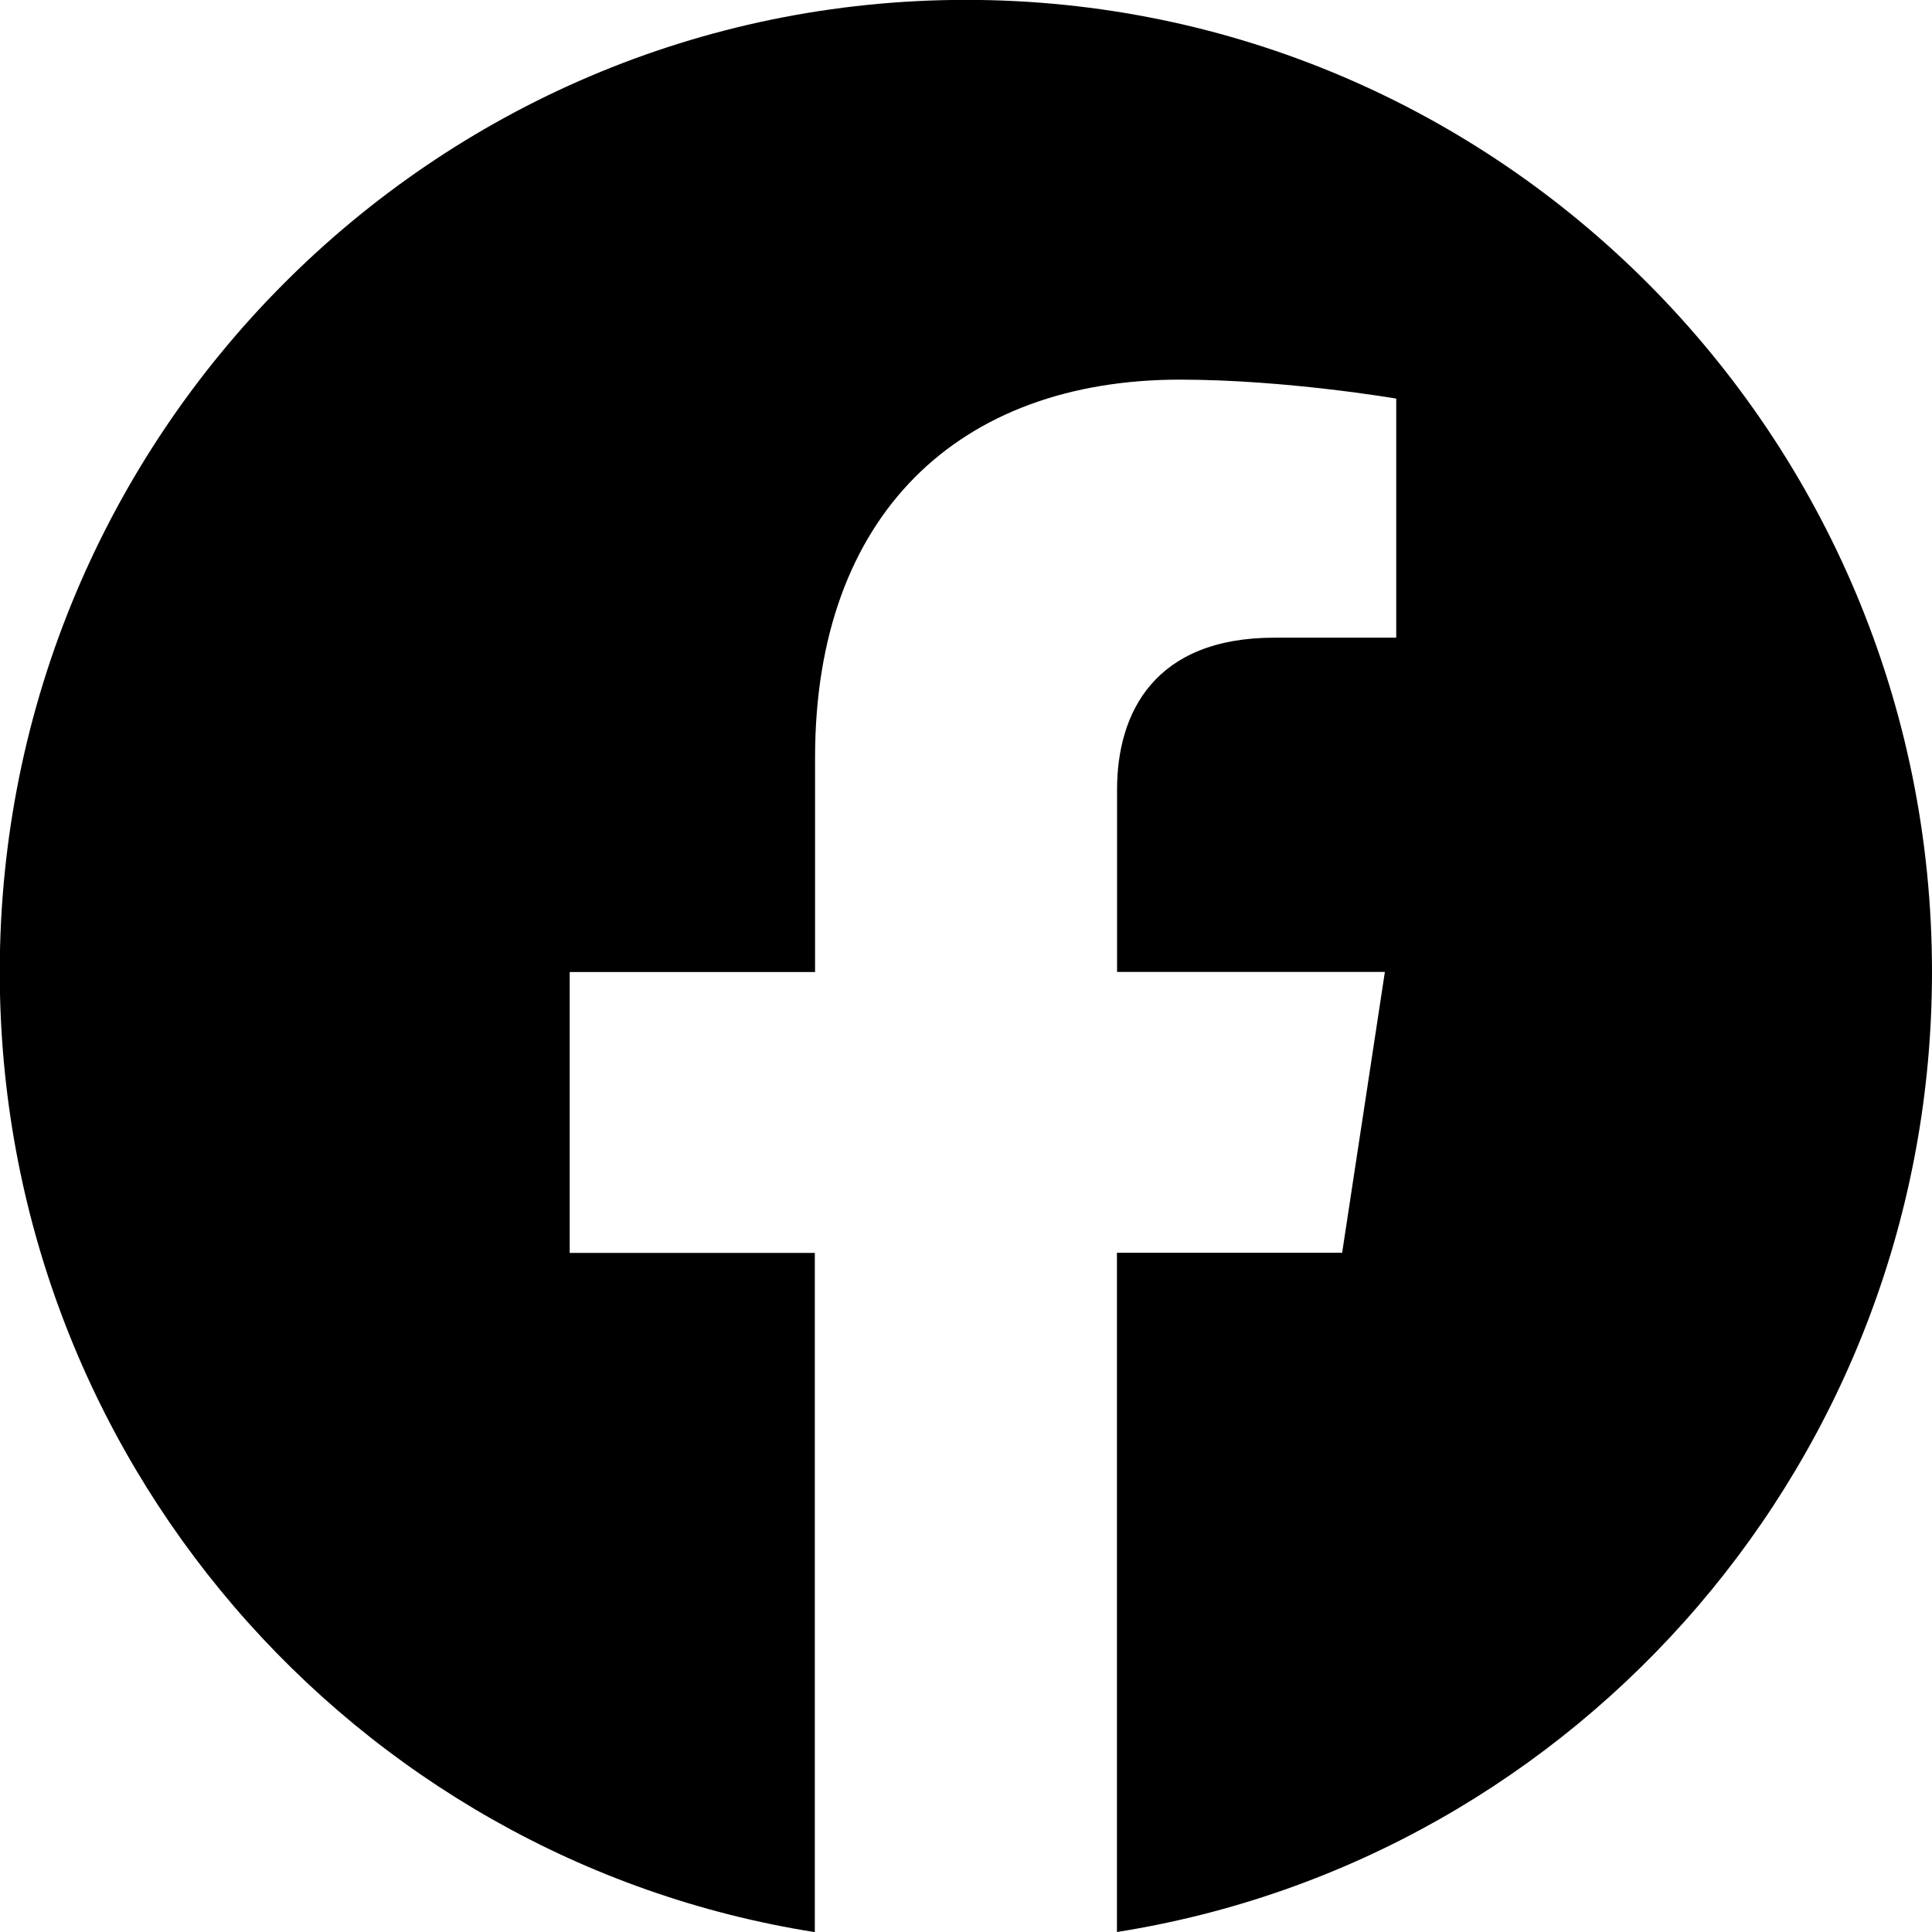
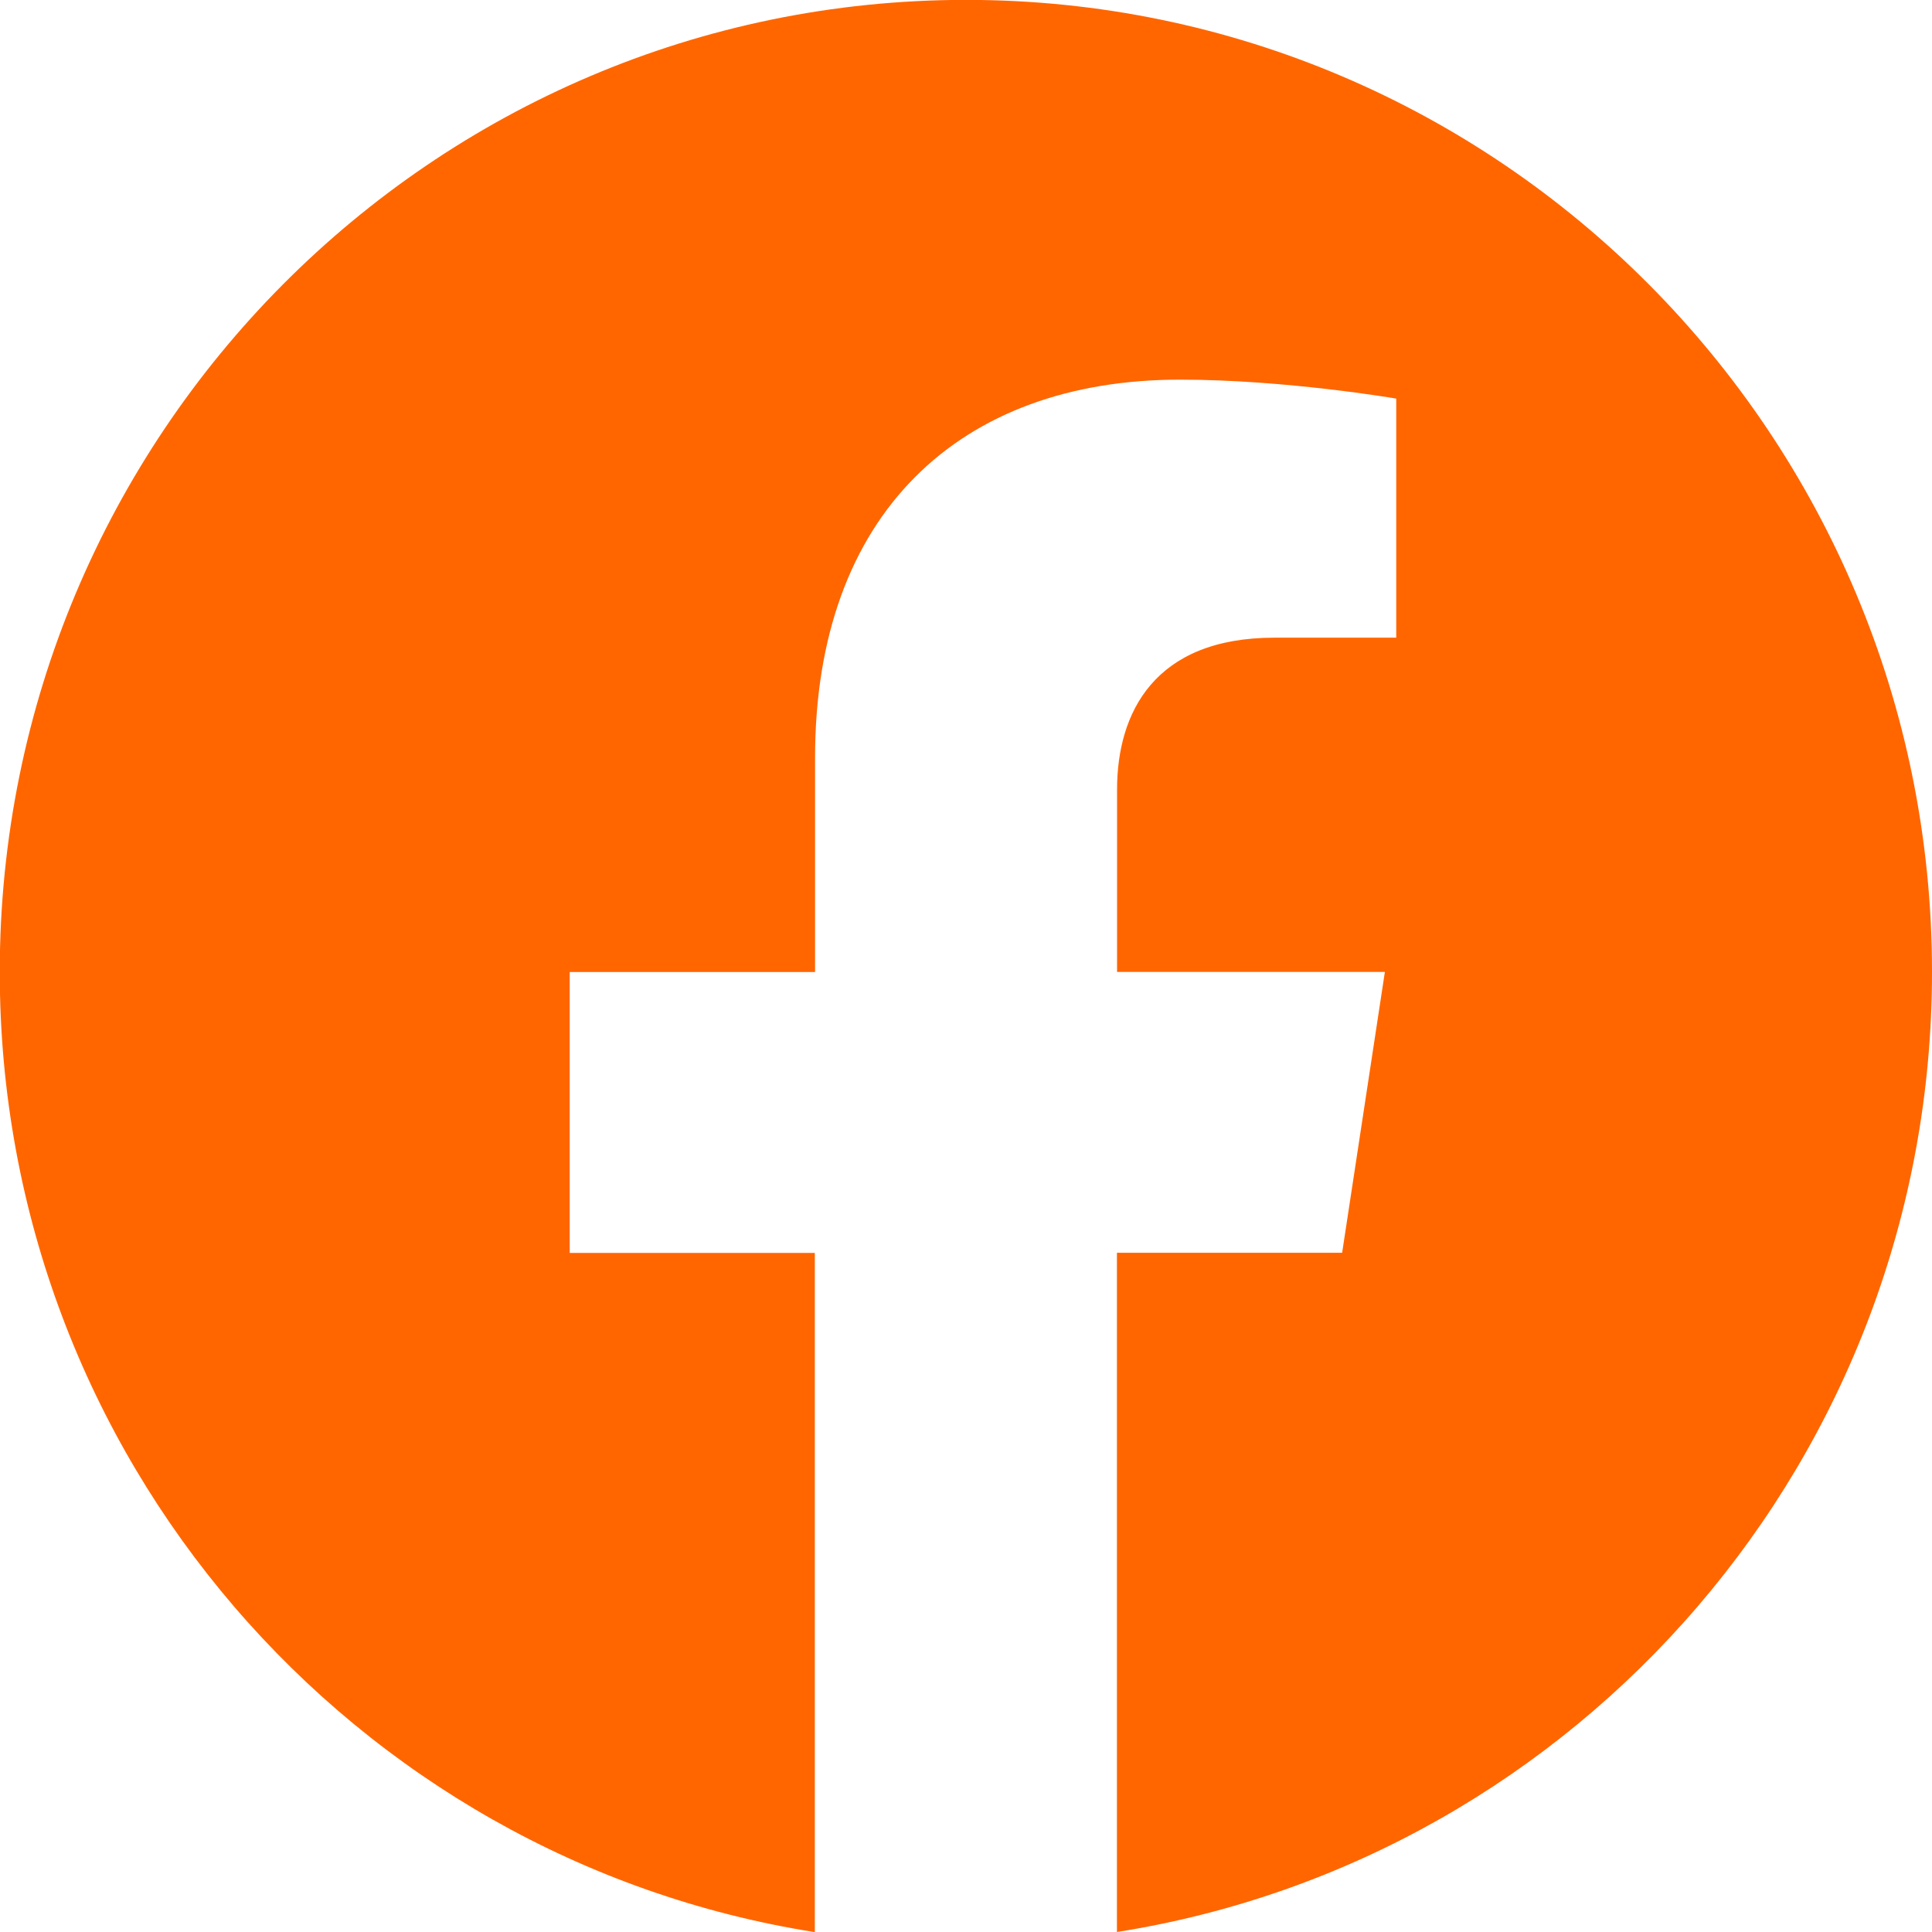
- <svg xmlns="http://www.w3.org/2000/svg" width="16" height="16" fill="currentColor" class="bi bi-facebook" viewBox="0 0 16 16">
-   <path d="M16 8.049c0-4.446-3.582-8.05-8-8.05C3.58 0-.002 3.603-.002 8.05c0 4.017 2.926 7.347 6.75 7.951v-5.625h-2.03V8.05H6.75V6.275c0-2.017 1.195-3.131 3.022-3.131.876 0 1.791.157 1.791.157v1.98h-1.009c-.993 0-1.303.621-1.303 1.258v1.51h2.218l-.354 2.326H9.25V16c3.824-.604 6.75-3.934 6.75-7.951" />
+ <svg xmlns="http://www.w3.org/2000/svg" width="16" height="16" fill="currentColor" class="bi bi-facebook" viewBox="0 0 16 16" version="1.1" id="svg4">
+   <defs id="defs8" />
+   <path d="M16 8.049c0-4.446-3.582-8.05-8-8.05C3.58 0-.002 3.603-.002 8.05c0 4.017 2.926 7.347 6.75 7.951v-5.625h-2.03V8.05H6.75V6.275c0-2.017 1.195-3.131 3.022-3.131.876 0 1.791.157 1.791.157v1.98h-1.009c-.993 0-1.303.621-1.303 1.258v1.51h2.218l-.354 2.326H9.25V16c3.824-.604 6.75-3.934 6.75-7.951" id="path2" style="fill:#ff6600" />
</svg>
